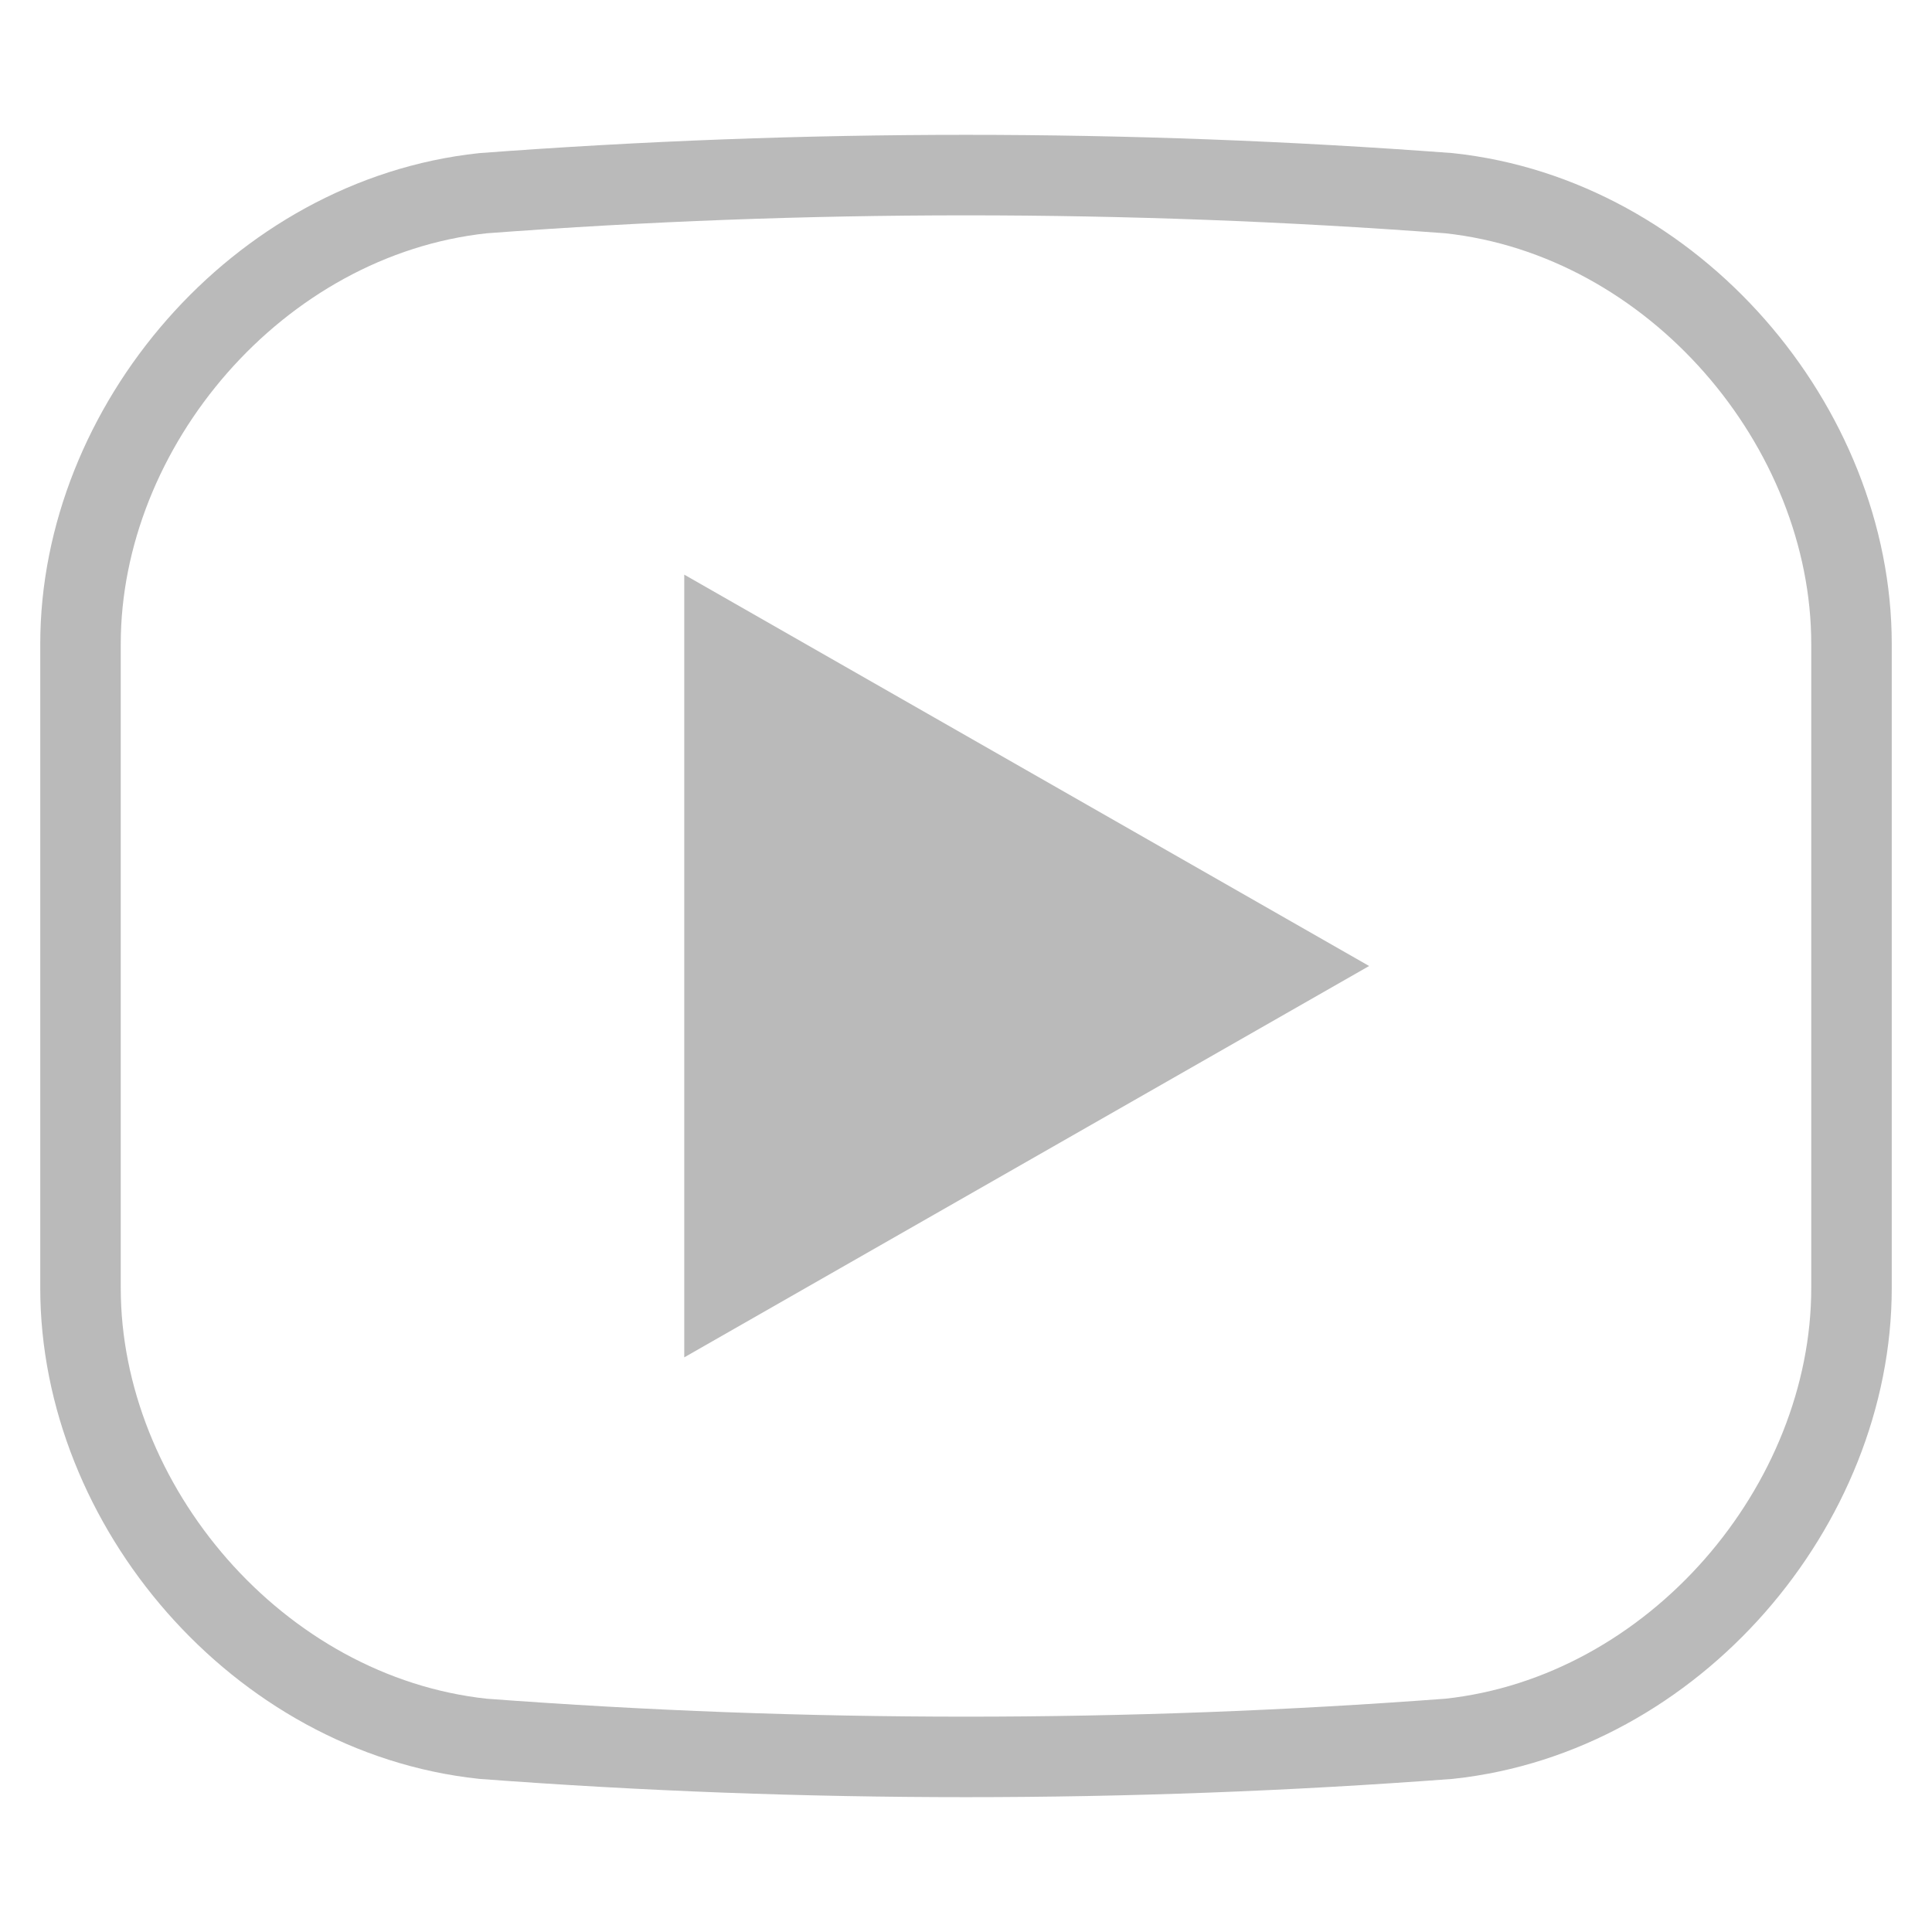
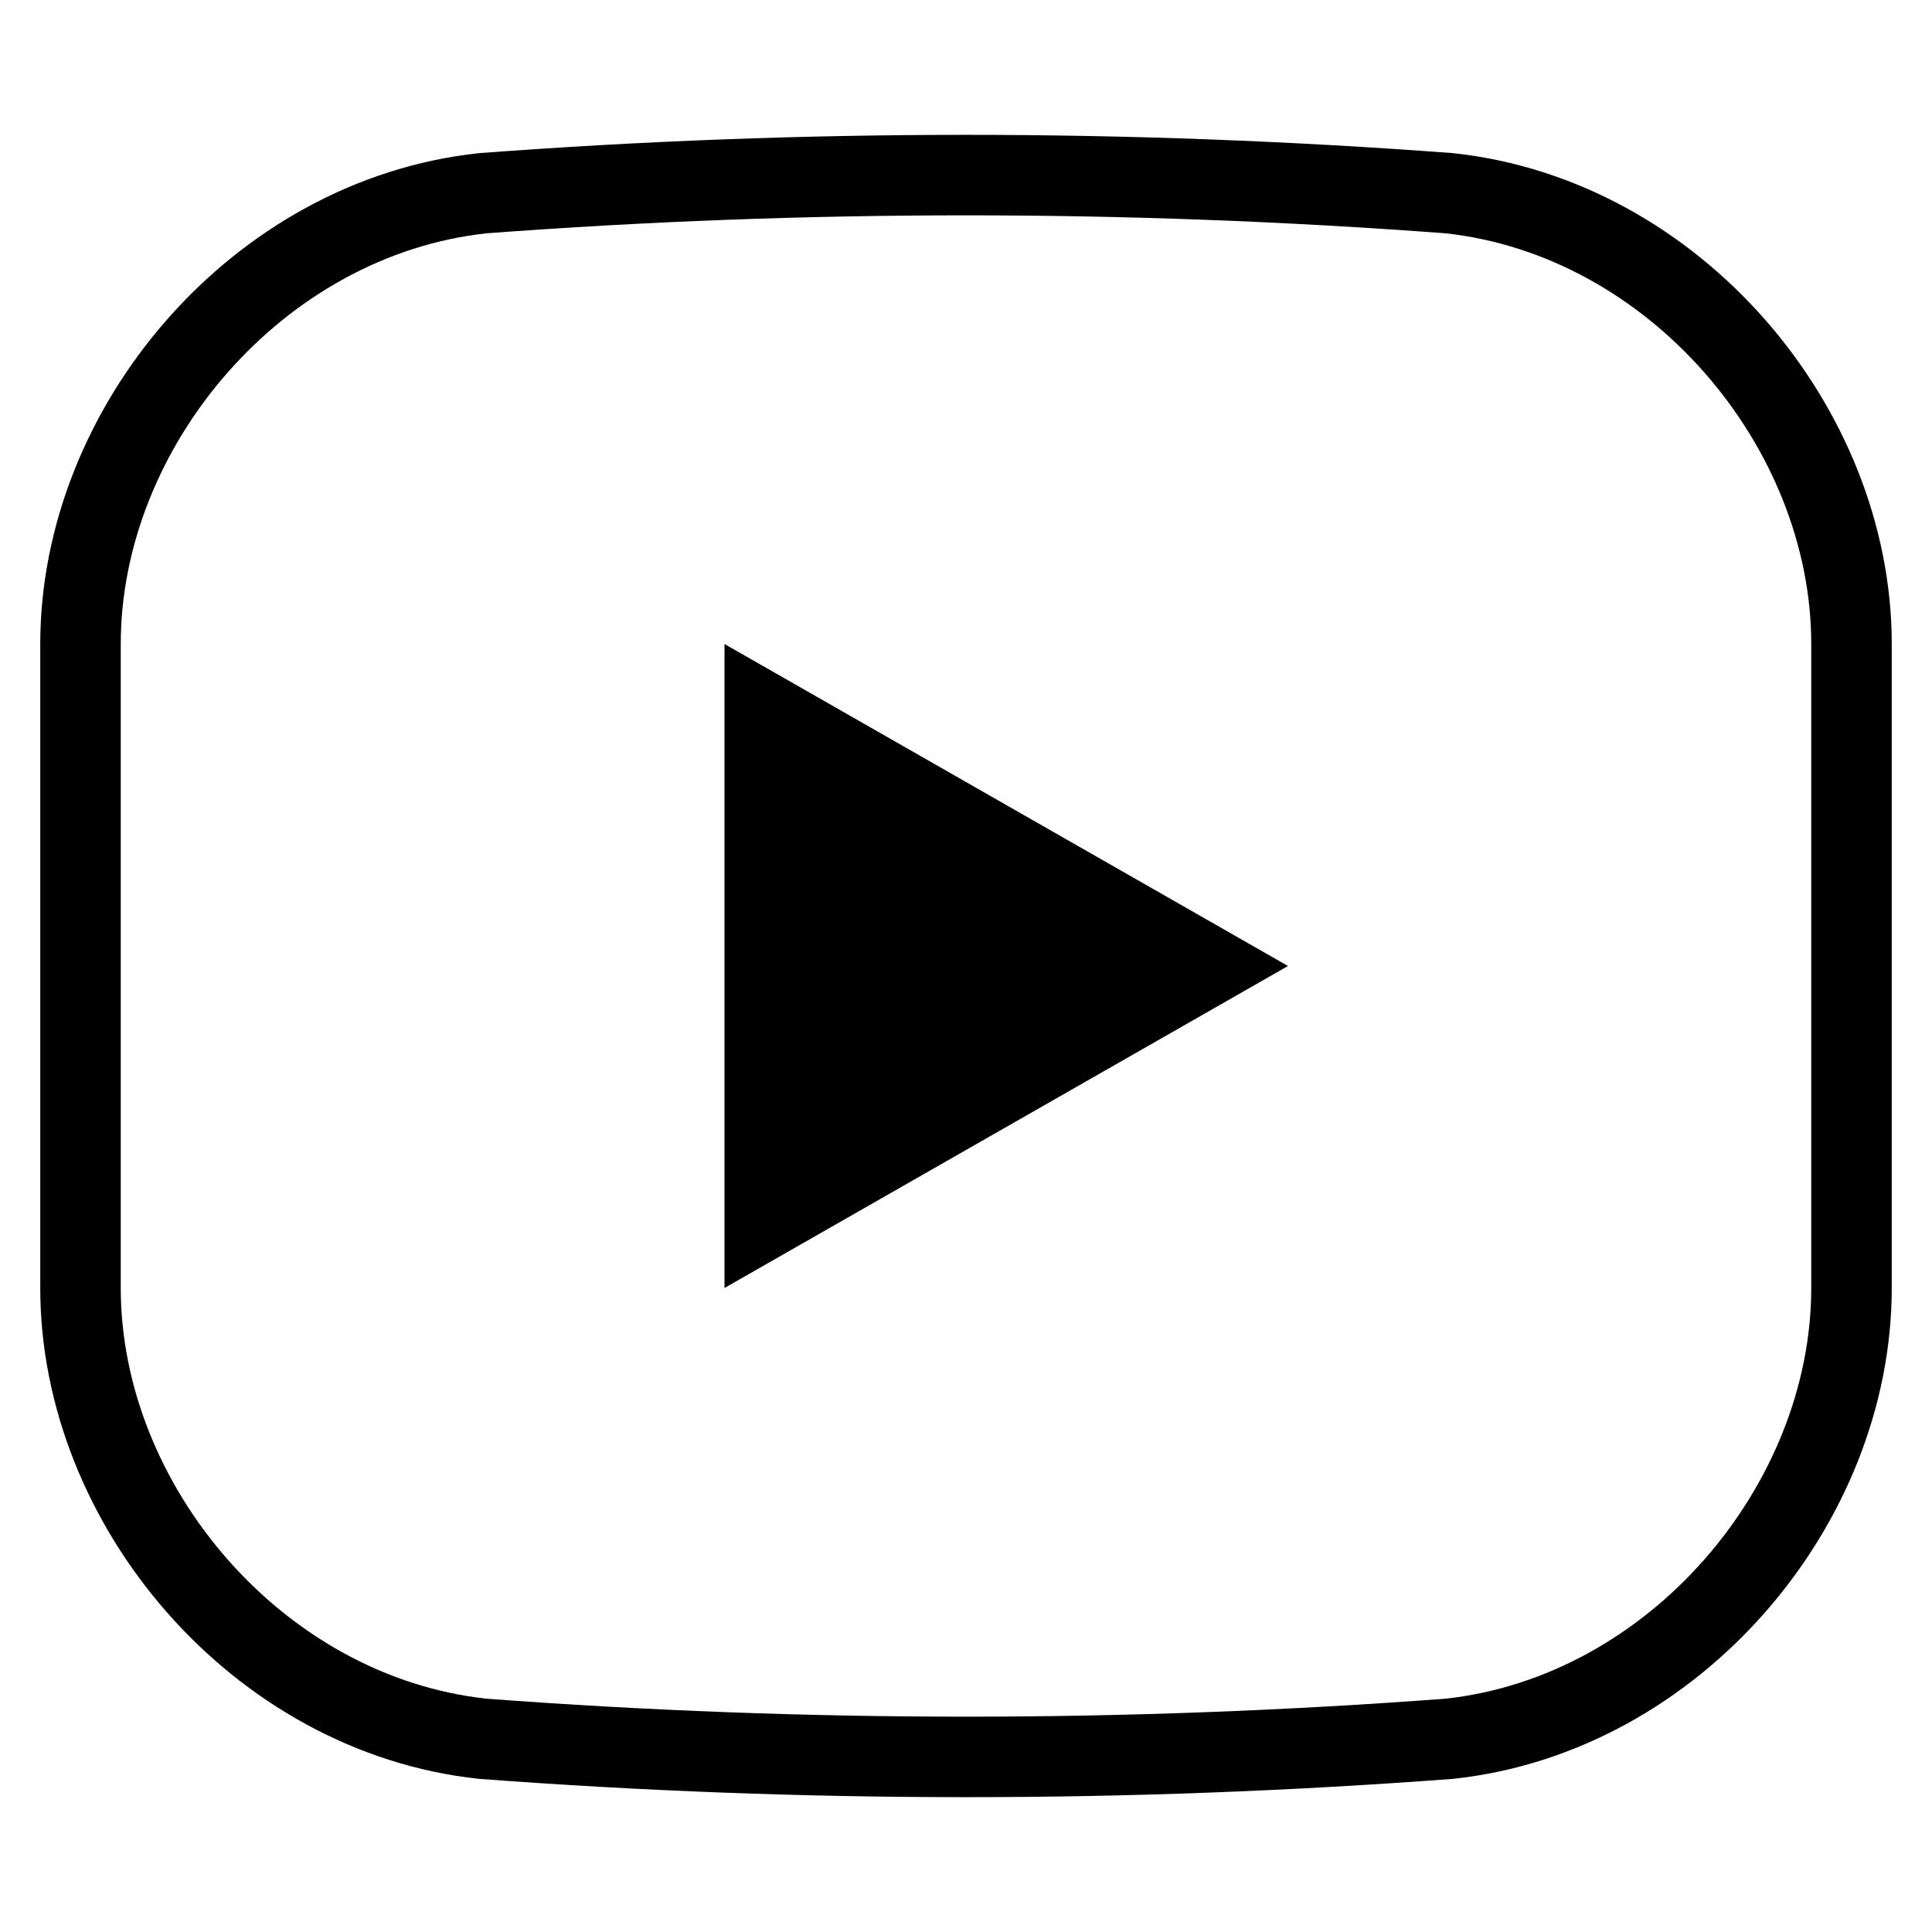
<svg xmlns="http://www.w3.org/2000/svg" version="1.1" id="Layer_1" x="0px" y="0px" viewBox="0 0 24 24" style="enable-background:new 0 0 24 24;" xml:space="preserve">
  <style type="text/css">
- 	.st0{fill:none;stroke:#bababa;stroke-miterlimit:10;}
+ 	.st0{fill:none;stroke:#000000;stroke-miterlimit:10;}
	.st1{fill:none;}
- 	.st3{stroke:#bababa;fill:#bababa}
</style>
  <g>
    <path class="st0" d="M18,21.6c-4,0.3-8,0.3-12,0c-2.8-0.3-5-2.9-5-5.6c0-2.7,0-5.3,0-8c0-2.7,2.2-5.3,5-5.6c4-0.3,8-0.3,12,0   c2.8,0.3,5,2.9,5,5.6c0,2.7,0,5.3,0,8C23,18.7,20.8,21.3,18,21.6z" />
  </g>
  <path class="st1" d="M0,0h24v24H0V0z" />
-   <polygon class="st3" points="9,12 9,8 12.5,10 16,12 12.5,14 9,16 " />
+   <polygon points="9,12 9,8 12.5,10 16,12 12.5,14 9,16 " />
</svg>
